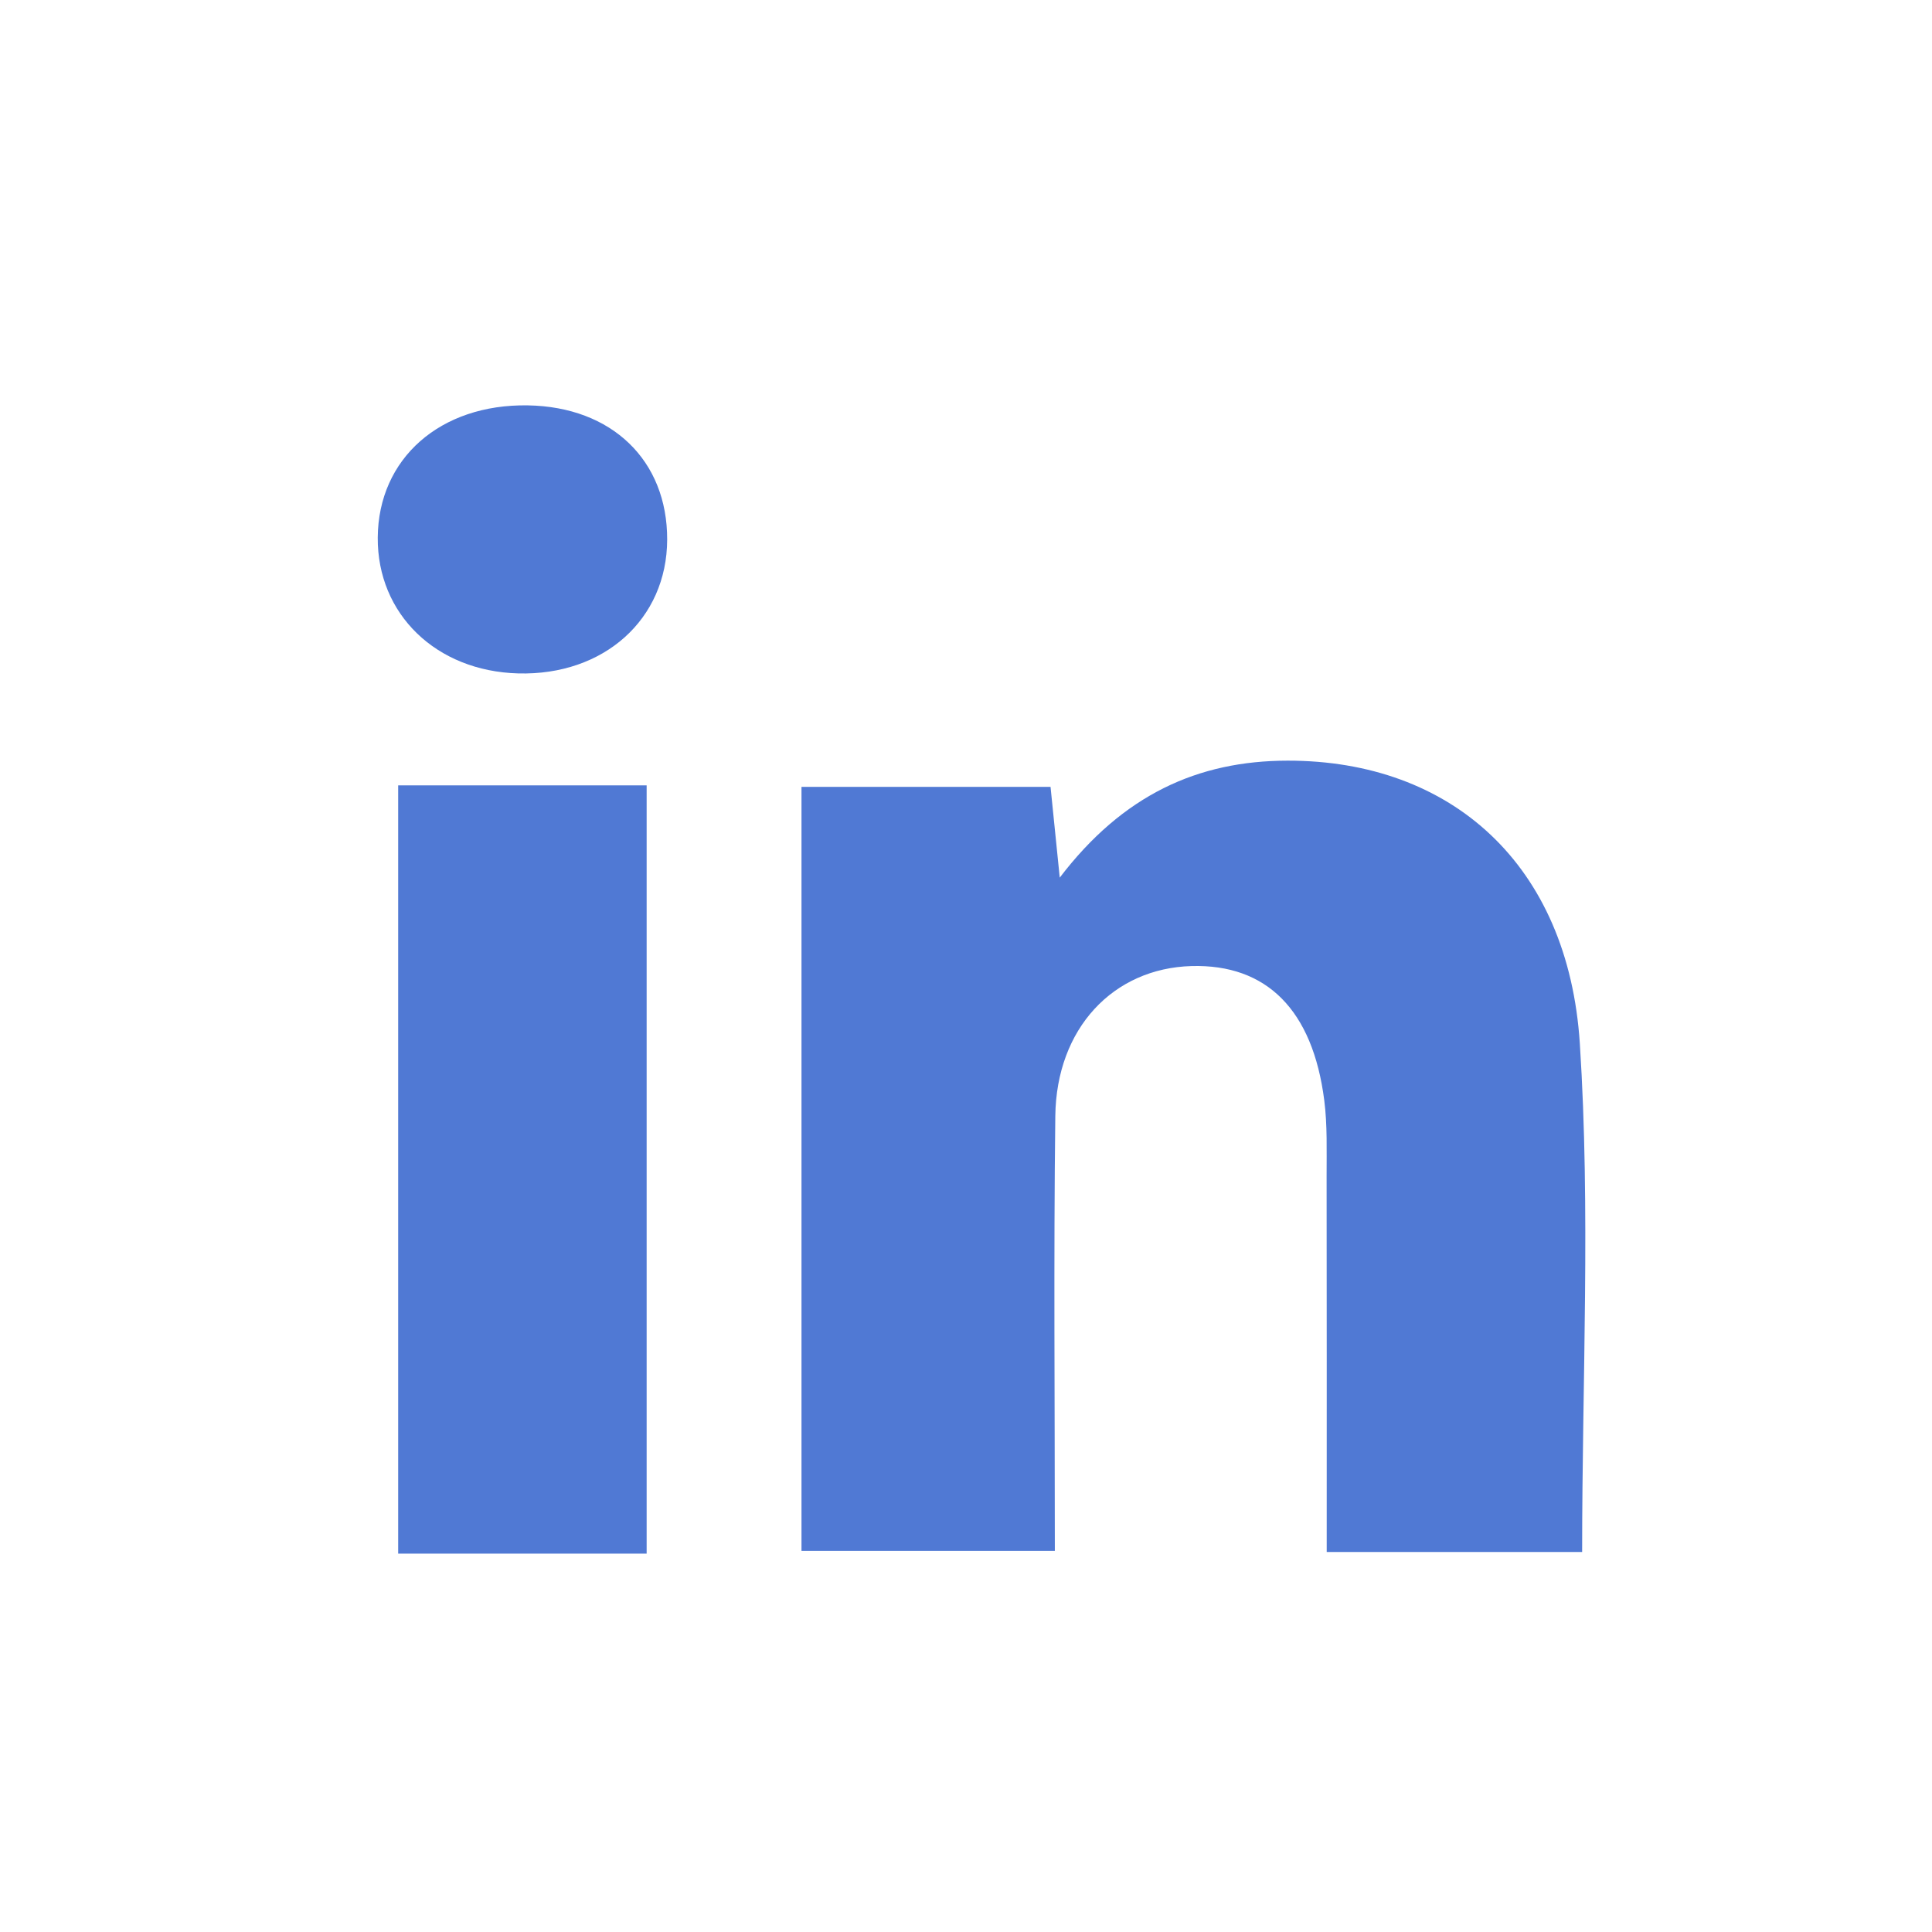
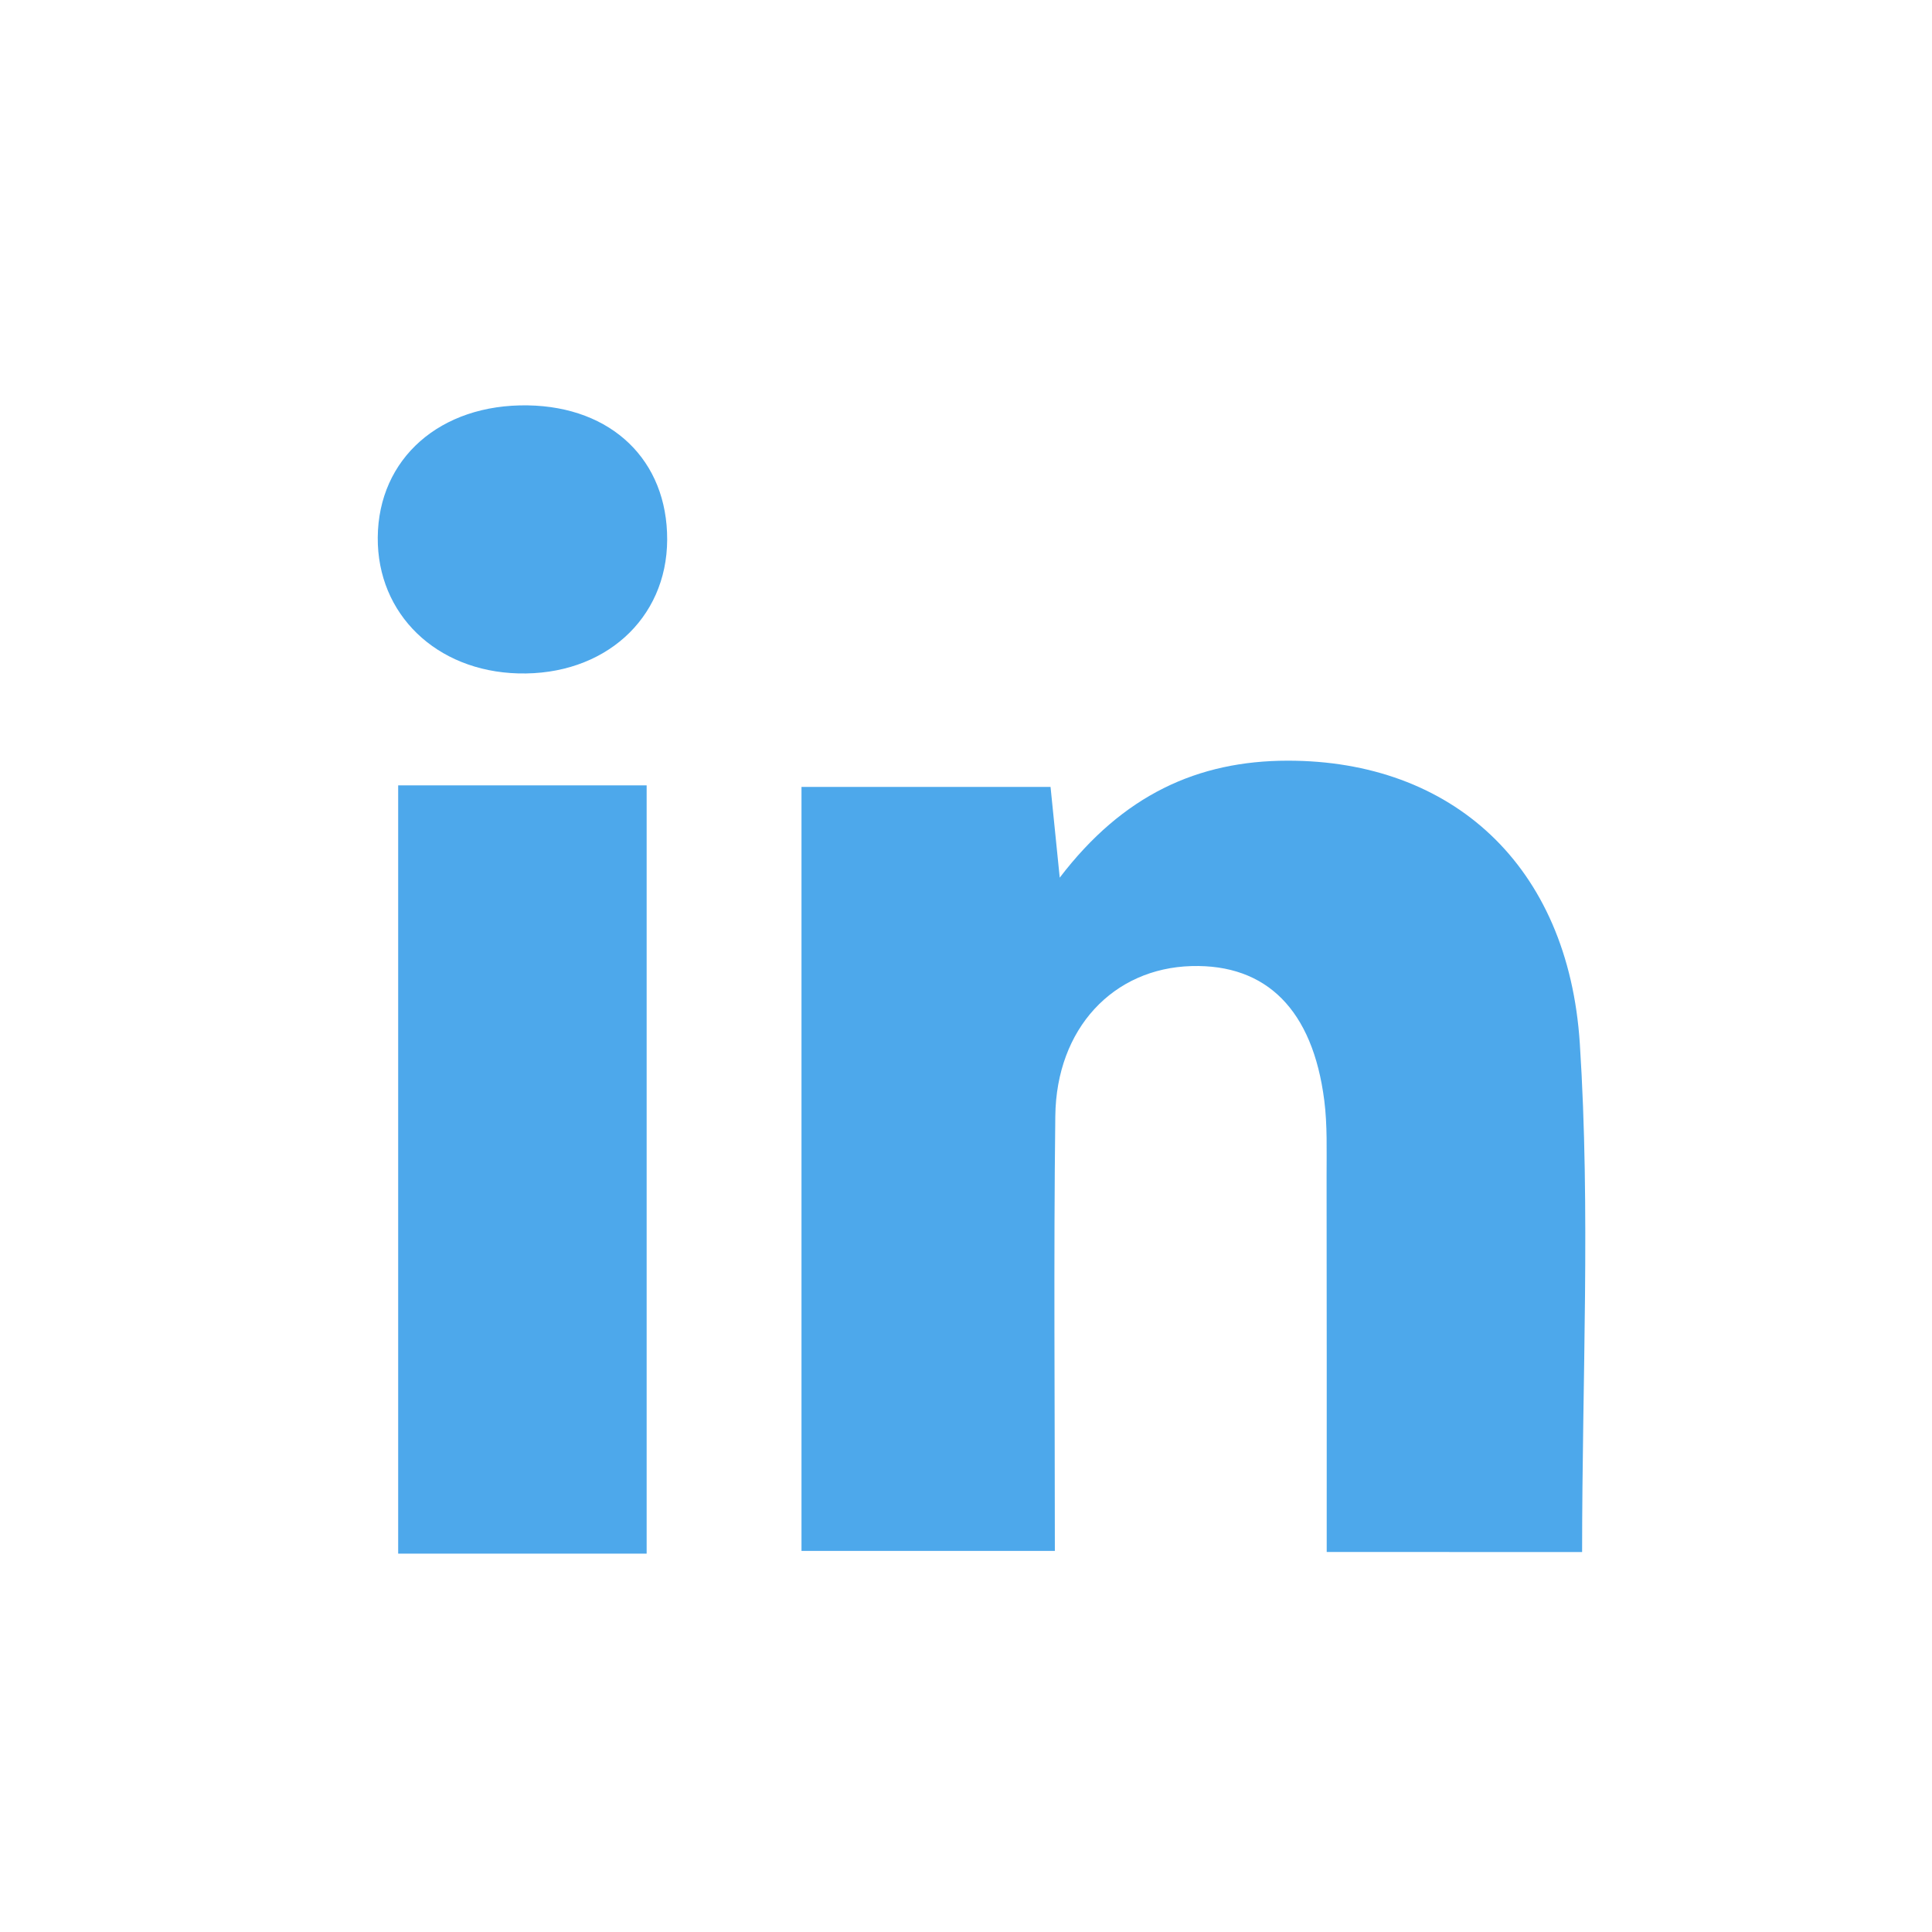
<svg xmlns="http://www.w3.org/2000/svg" width="128" height="128" viewBox="0 0 128 128">
-   <path fill-rule="evenodd" clip-rule="evenodd" fill="#5079D4" d="M87.898 102.824c0-8.643.007-16.79-.007-24.938-.002-1.663.054-3.344-.155-4.986-.765-5.992-3.822-9.033-8.792-8.896-5.188.144-8.957 4.127-9.027 9.933-.114 9.468-.031 18.938-.031 28.813h-16.785v-50.618h16.5l.61 6.013c4.179-5.48 9.147-7.745 15.102-7.75 10.853-.009 18.59 6.898 19.355 18.741.716 11.075.153 22.233.153 33.688h-16.923zM42.842 102.934h-16.462v-50.902h16.462v50.902zM34.976 26.857c5.559.094 9.243 3.647 9.226 8.898-.017 5.271-4.192 9.016-9.877 8.86-5.428-.149-9.333-3.927-9.298-8.998.035-5.243 4.14-8.858 9.949-8.76z" />
+   <path fill="#4DA8EB" d="M87.898 102.824c0-8.643.006-16.79-.008-24.938-.002-1.663.055-3.344-.154-4.985-.766-5.992-3.822-9.033-8.793-8.896-5.188.144-8.957 4.127-9.026 9.934-.114 9.467-.03 18.938-.03 28.813h-16.786v-50.618h16.5l.609 6.013c4.18-5.48 9.146-7.745 15.102-7.75 10.854-.009 18.59 6.898 19.355 18.741.716 11.075.152 22.233.152 33.688-5.573-.002-10.953-.002-16.921-.002zM42.842 102.934h-16.462v-50.901h16.462v50.901zM34.976 26.857c5.559.094 9.243 3.647 9.226 8.898-.017 5.271-4.192 9.016-9.877 8.86-5.428-.149-9.333-3.927-9.298-8.998.035-5.243 4.14-8.858 9.949-8.76z" />
</svg>
